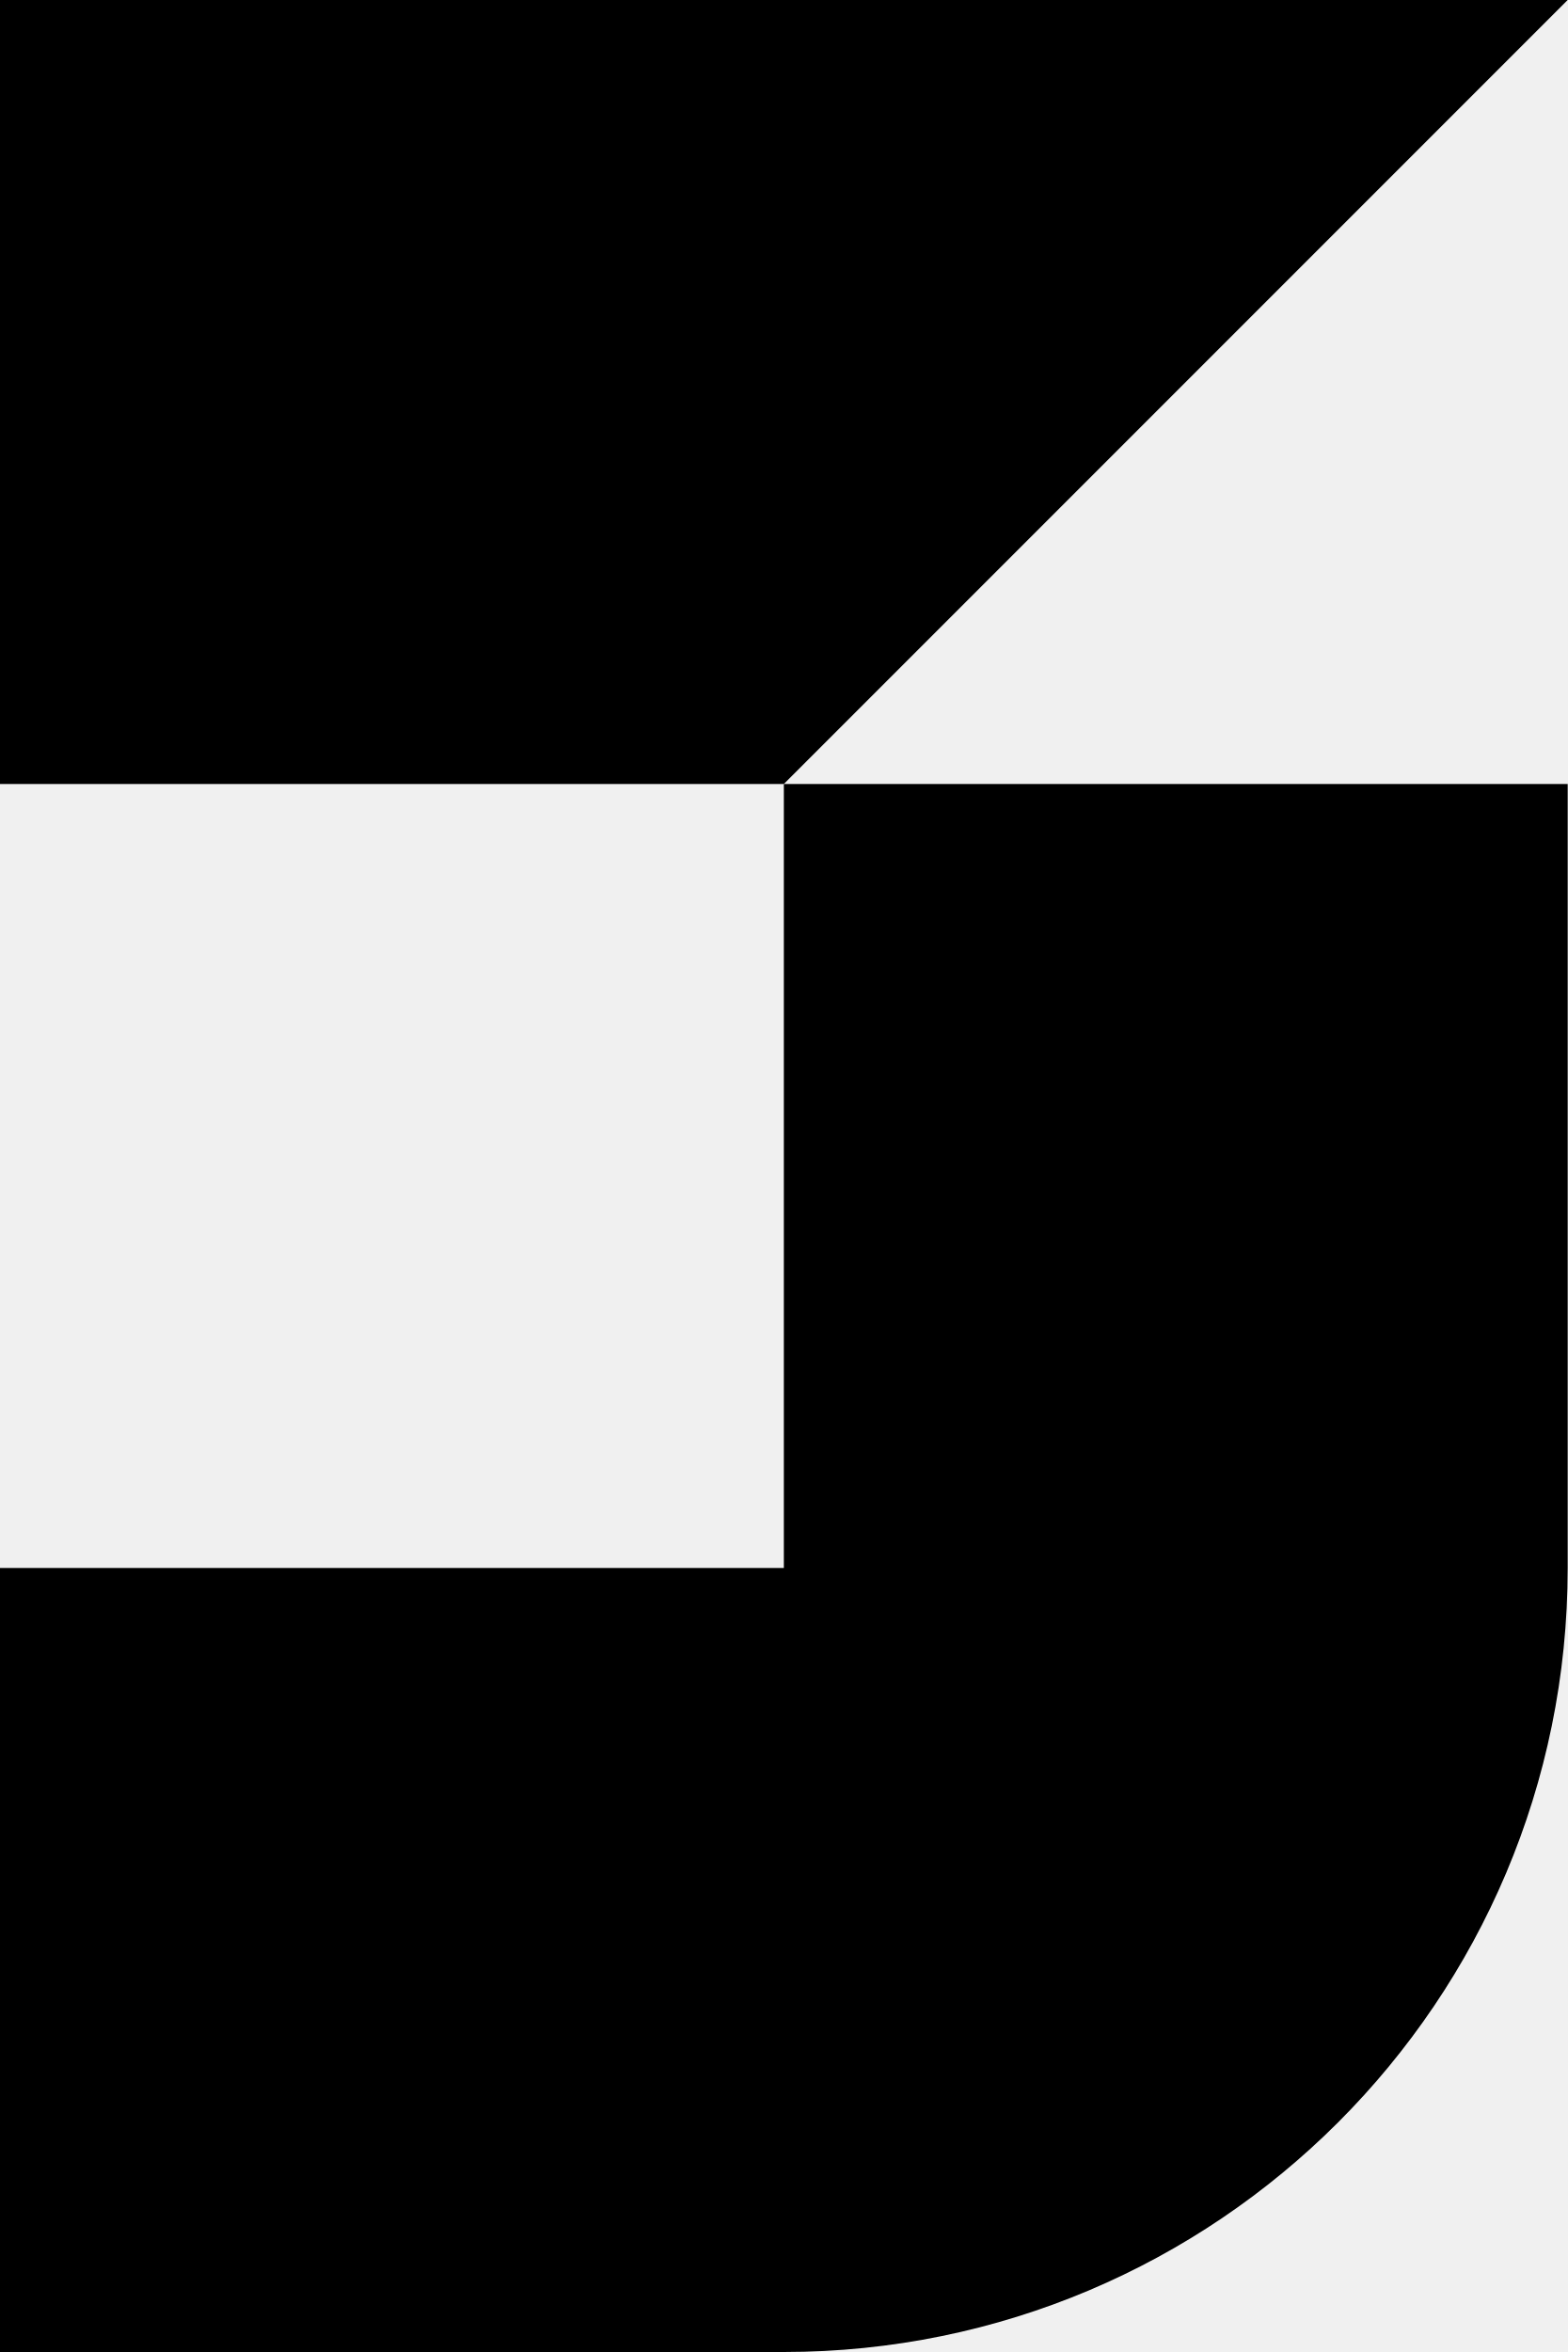
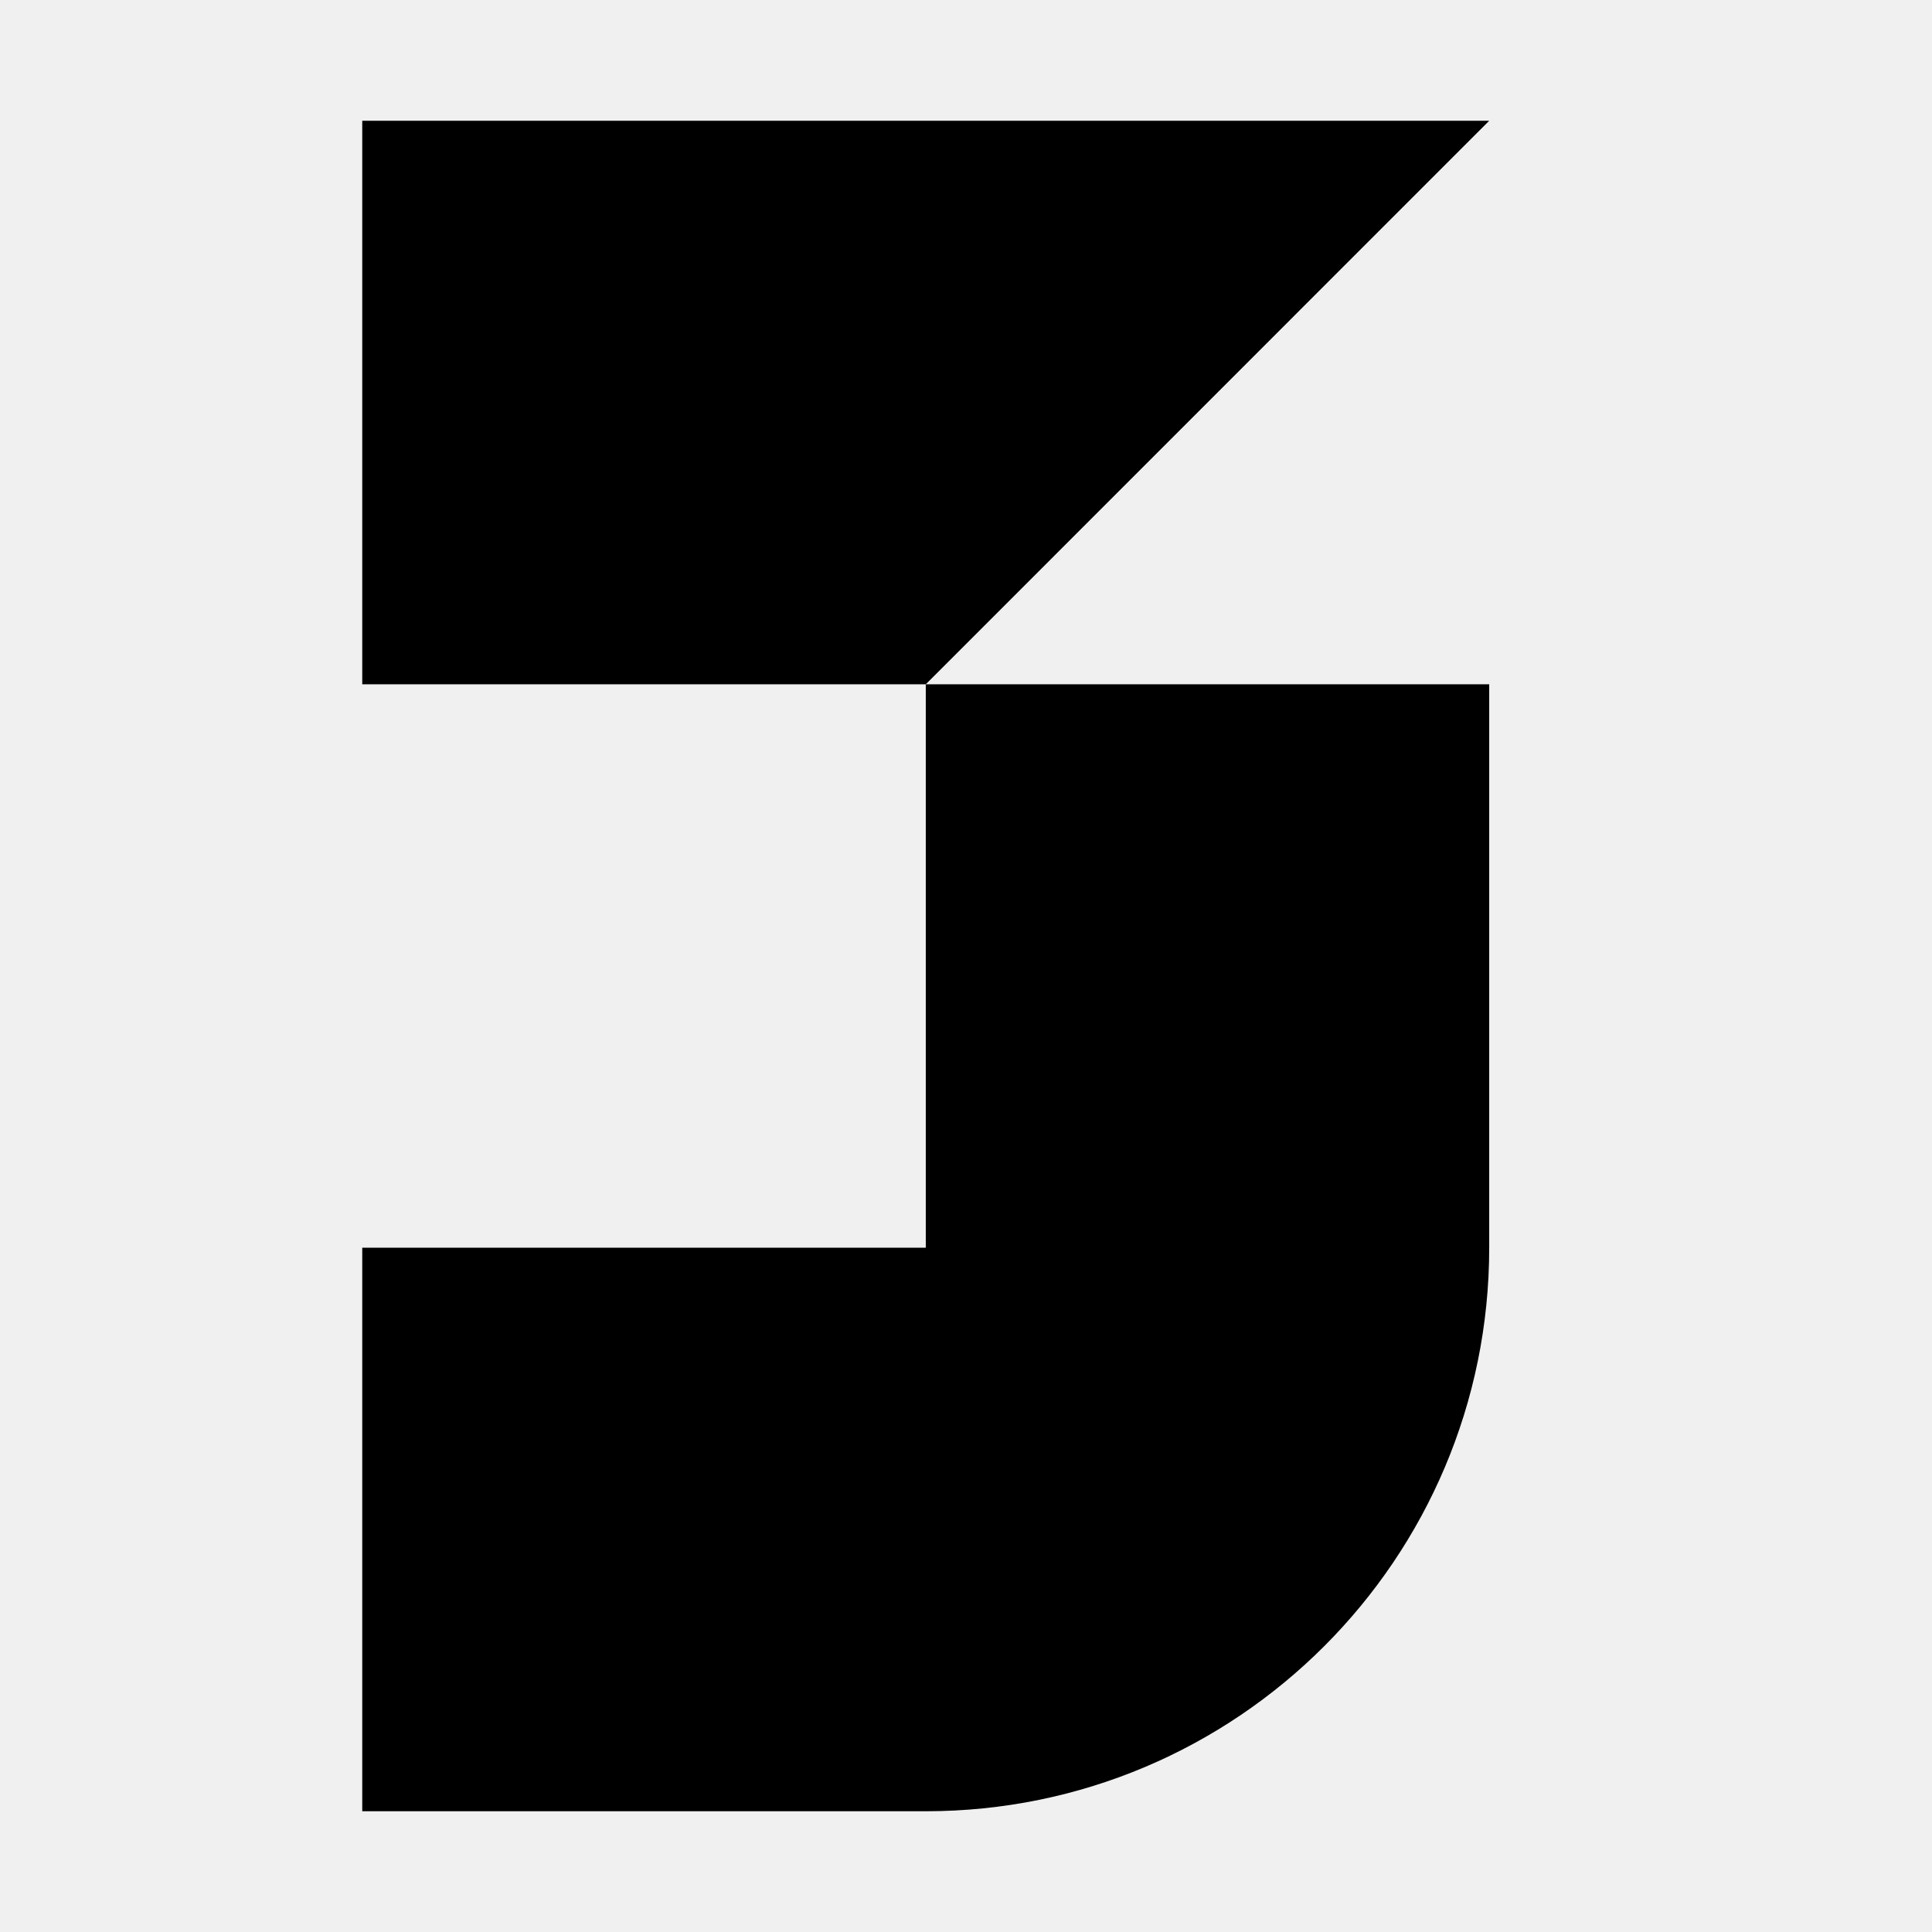
- <svg xmlns="http://www.w3.org/2000/svg" width="20" height="30" viewBox="0 0 20 30" fill="none">
-   <path d="M10 20H0V30H10C15.523 30 20 25.523 20 20V10H10V20Z" fill="white" />
-   <path d="M10 10H0V0H20L10 10Z" fill="white" />
+ <svg xmlns="http://www.w3.org/2000/svg" width="16" height="16" viewBox="0 0 16 16" fill="none">
+   <path d="M7.667 10.333H3V15H7.667C10.244 15 12.333 12.911 12.333 10.333V5.667H7.667V10.333Z" fill="currentColor" />
+   <path d="M7.667 5.667H3V1H12.333L7.667 5.667Z" fill="currentColor" />
  <style>
-         path { fill: #000; }
-         @media (prefers-color-scheme: dark) {
-             path { fill: #FFF; }
-         }
-     </style>
+ svg {
+     color: #000;
+ }
+ @media (prefers-color-scheme: dark) {
+     svg {
+         color: #fff;
+     }
+ }
+ </style>
</svg>
